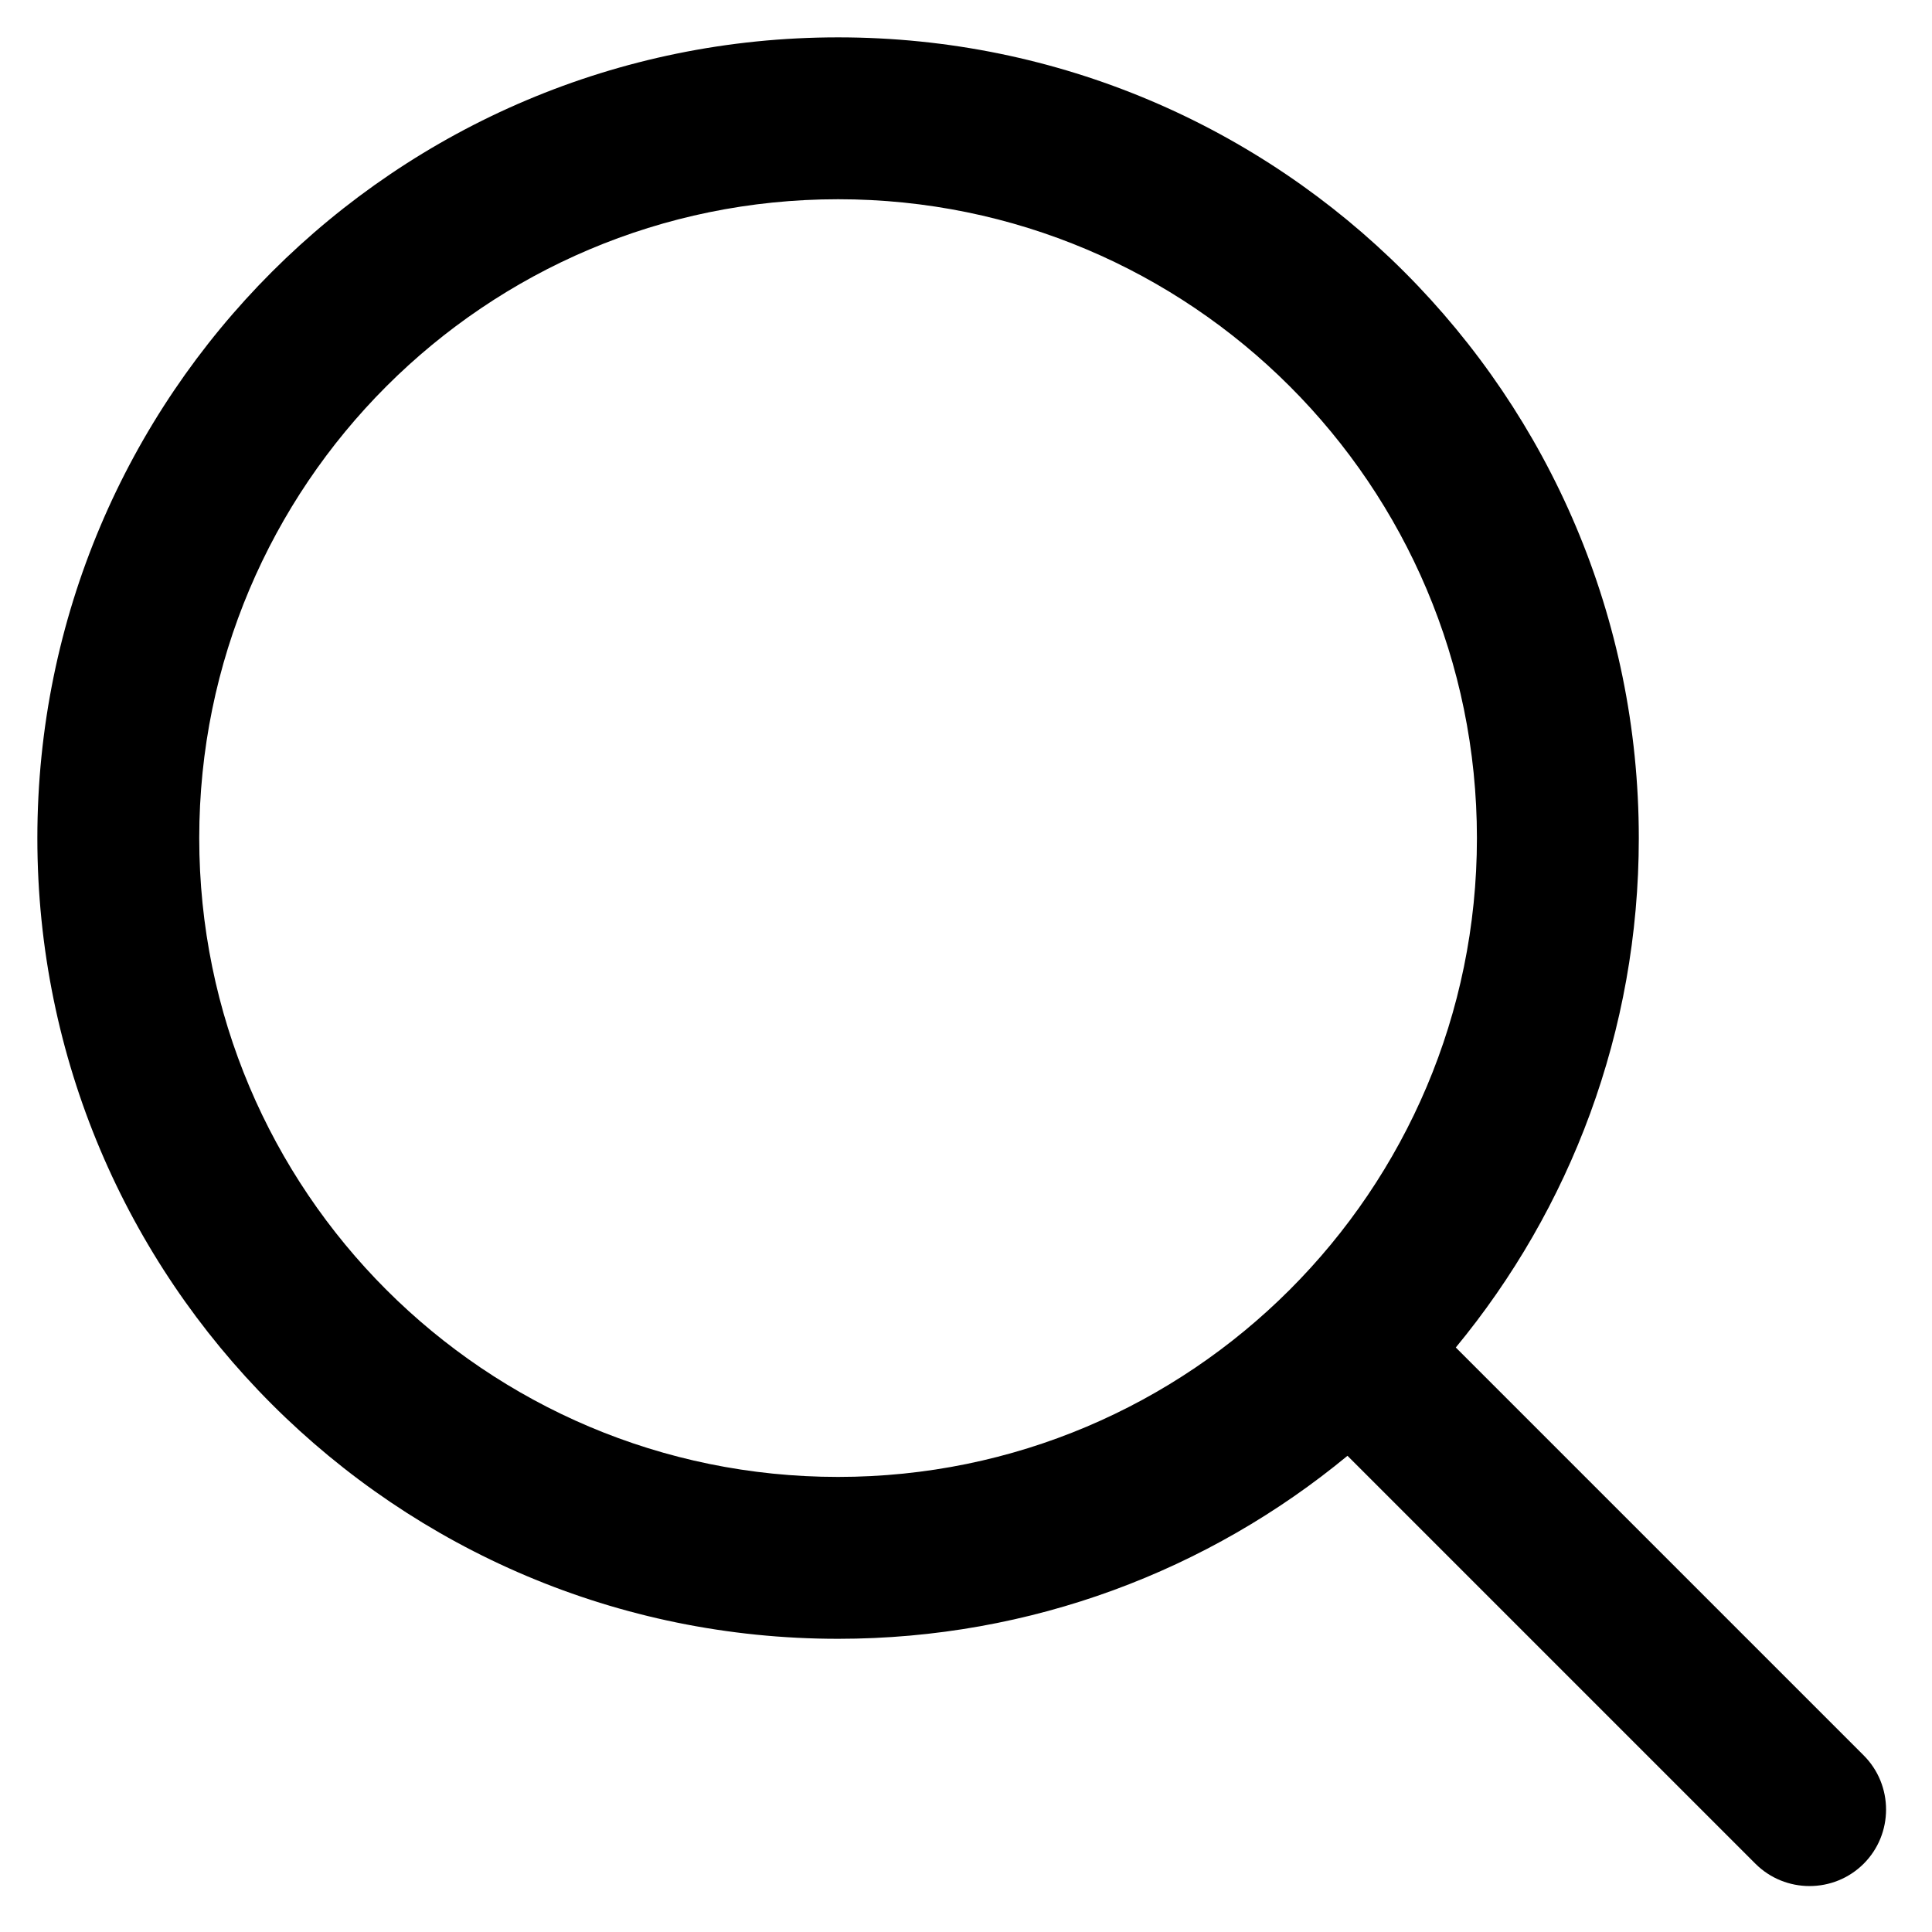
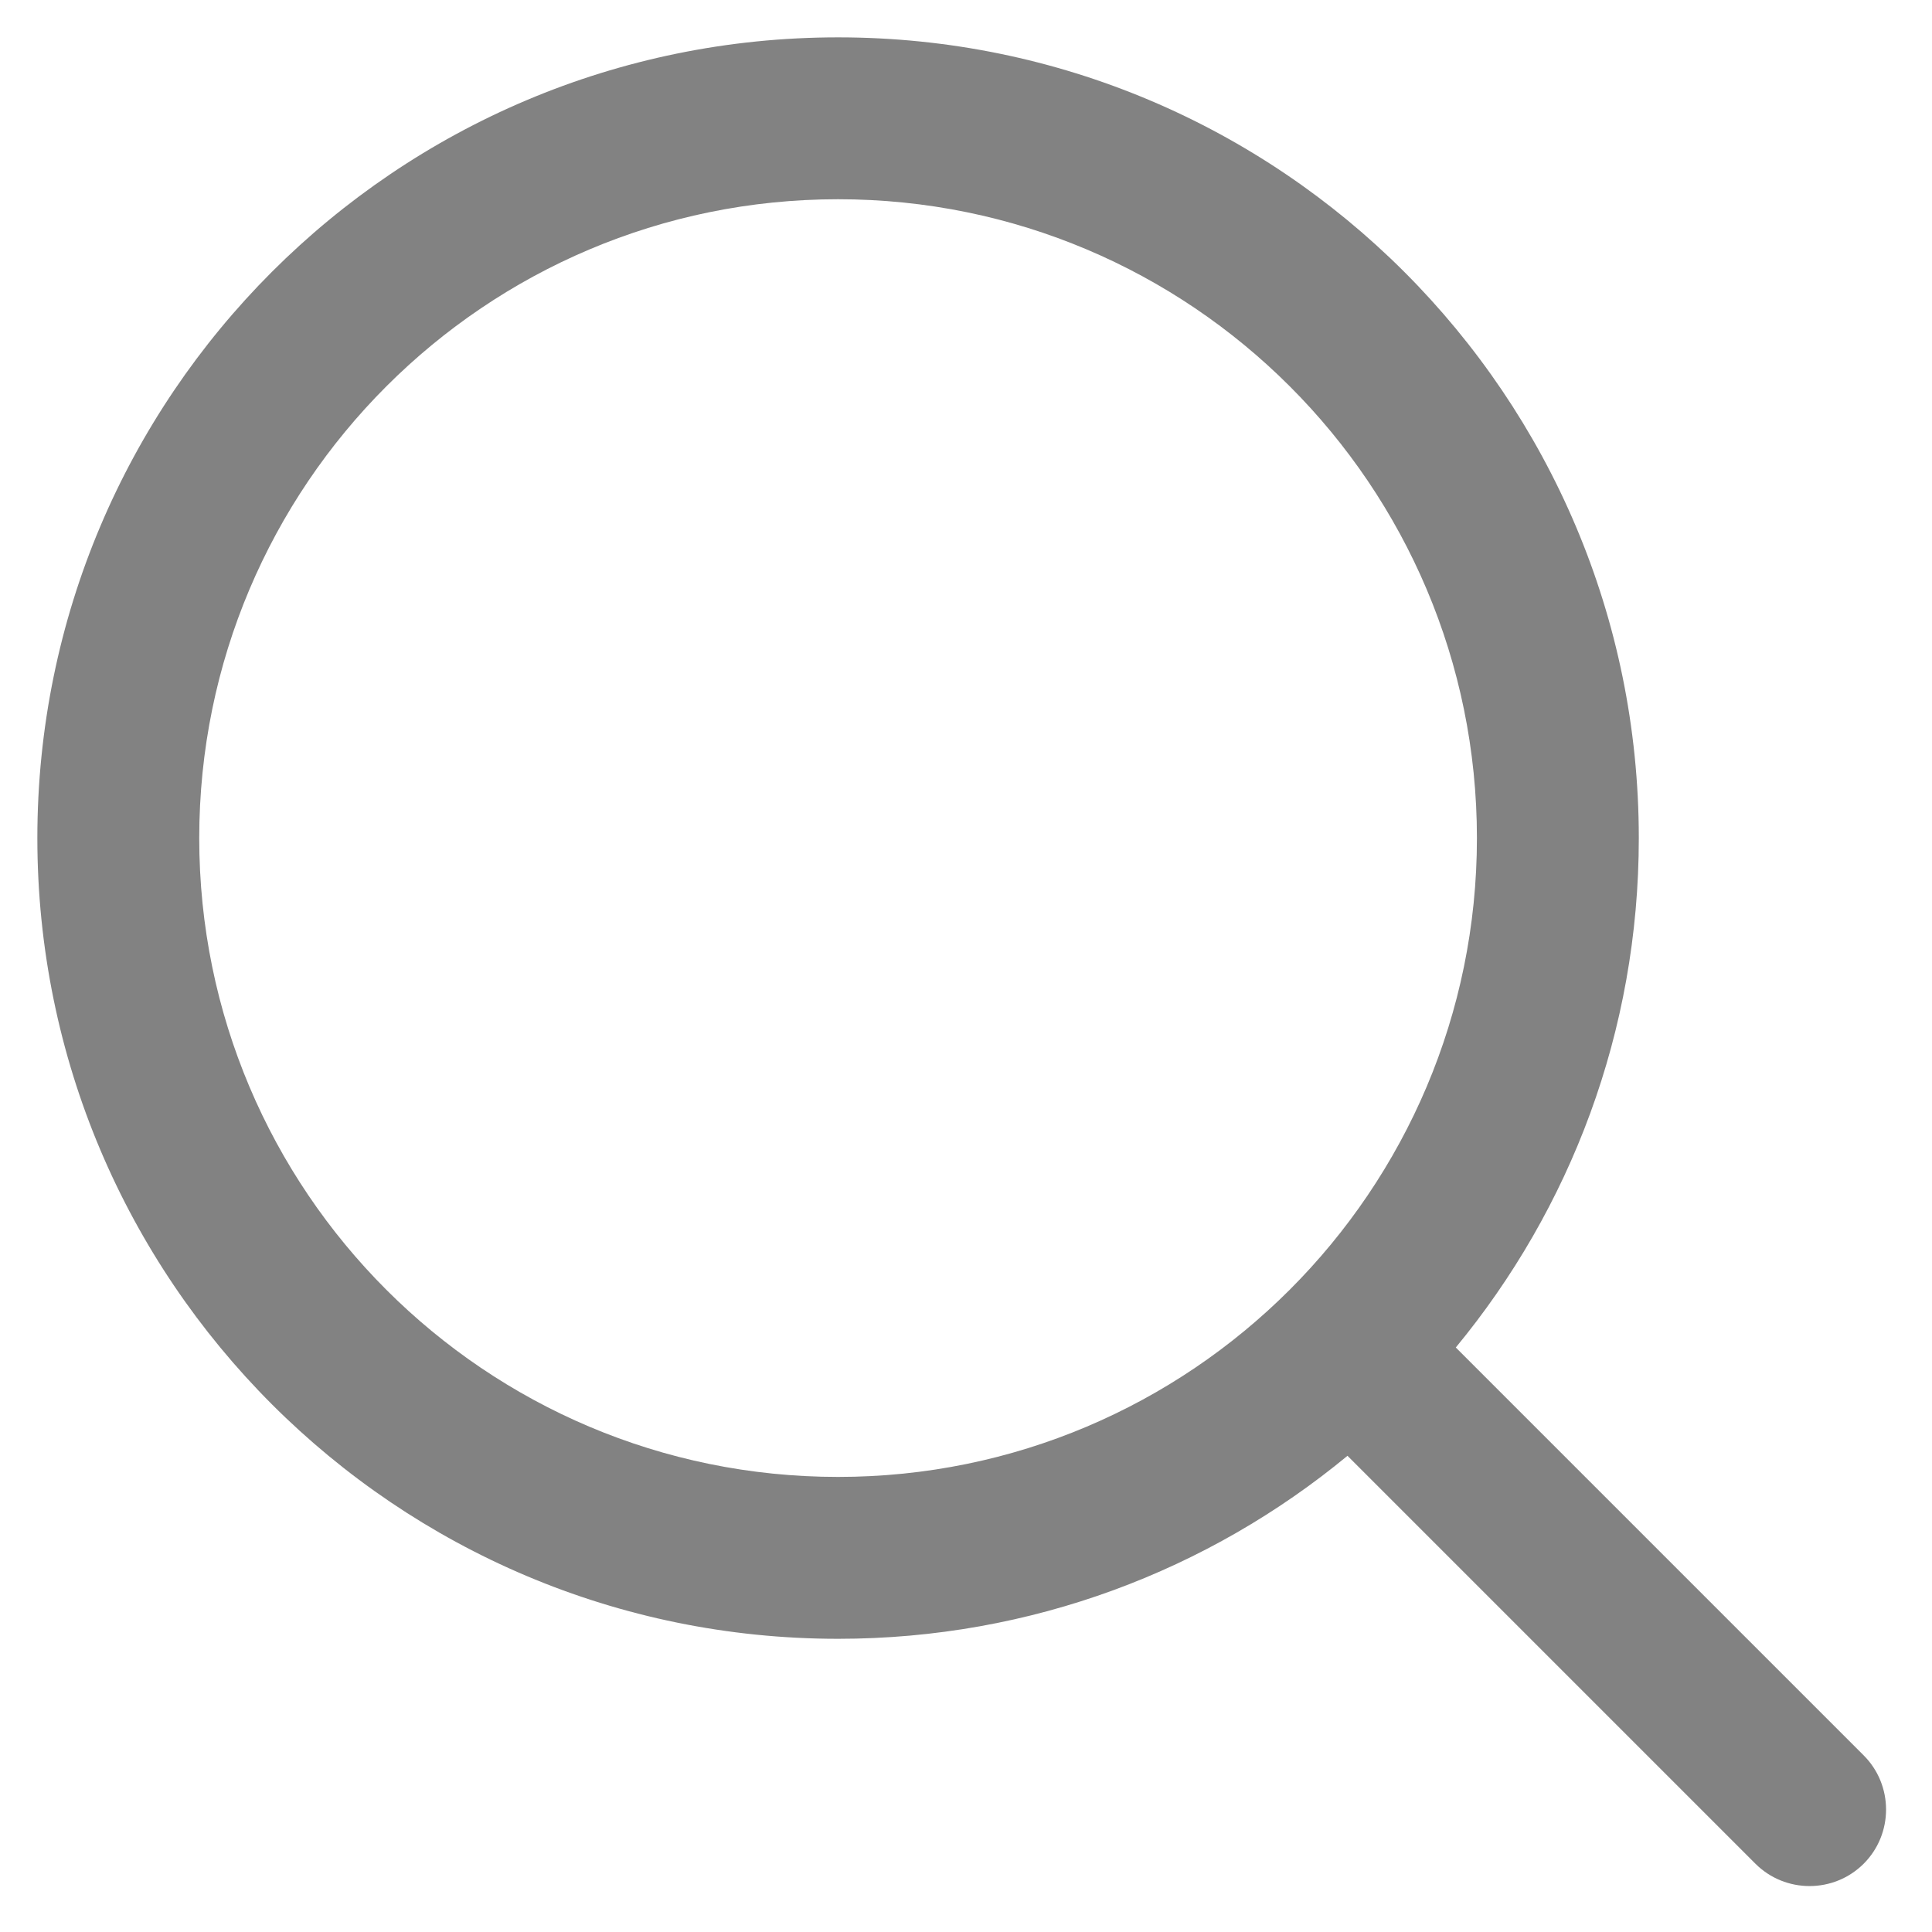
<svg xmlns="http://www.w3.org/2000/svg" version="1.1" id="Layer_1" x="0px" y="0px" viewBox="0 0 512 512" style="enable-background:new 0 0 512 512;" xml:space="preserve">
+   <style type="text/css">
+ 	.st0{fill:#828282;}
+ </style>
  <g>
    <g>
-       <path d="M493.9,465.2L385.8,357.1c30.3-36.7,48.5-83.7,48.5-135c0-117.2-95-212.2-212.2-212.2S9.9,104.9,9.9,222.1    s95,212.2,212.2,212.2c51.3,0,98.3-18.2,135-48.5l108.1,108.1c7.9,7.9,20.8,7.9,28.7,0C501.8,486,501.8,473.1,493.9,465.2z     M222.1,391.4c-93.5,0-169.3-75.8-169.3-169.3S128.6,52.8,222.1,52.8s169.3,75.8,169.3,169.3S315.5,391.4,222.1,391.4z" />
+       <path class="st0" d="M493.9,465.2L385.8,357.1c30.3-36.7,48.5-83.7,48.5-135c0-117.2-95-212.2-212.2-212.2S9.9,104.9,9.9,222.1    s95,212.2,212.2,212.2c51.3,0,98.3-18.2,135-48.5l108.1,108.1c7.9,7.9,20.8,7.9,28.7,0C501.8,486,501.8,473.1,493.9,465.2z     M222.1,391.4c-93.5,0-169.3-75.8-169.3-169.3S128.6,52.8,222.1,52.8s169.3,75.8,169.3,169.3S315.5,391.4,222.1,391.4z" />
    </g>
  </g>
</svg>
